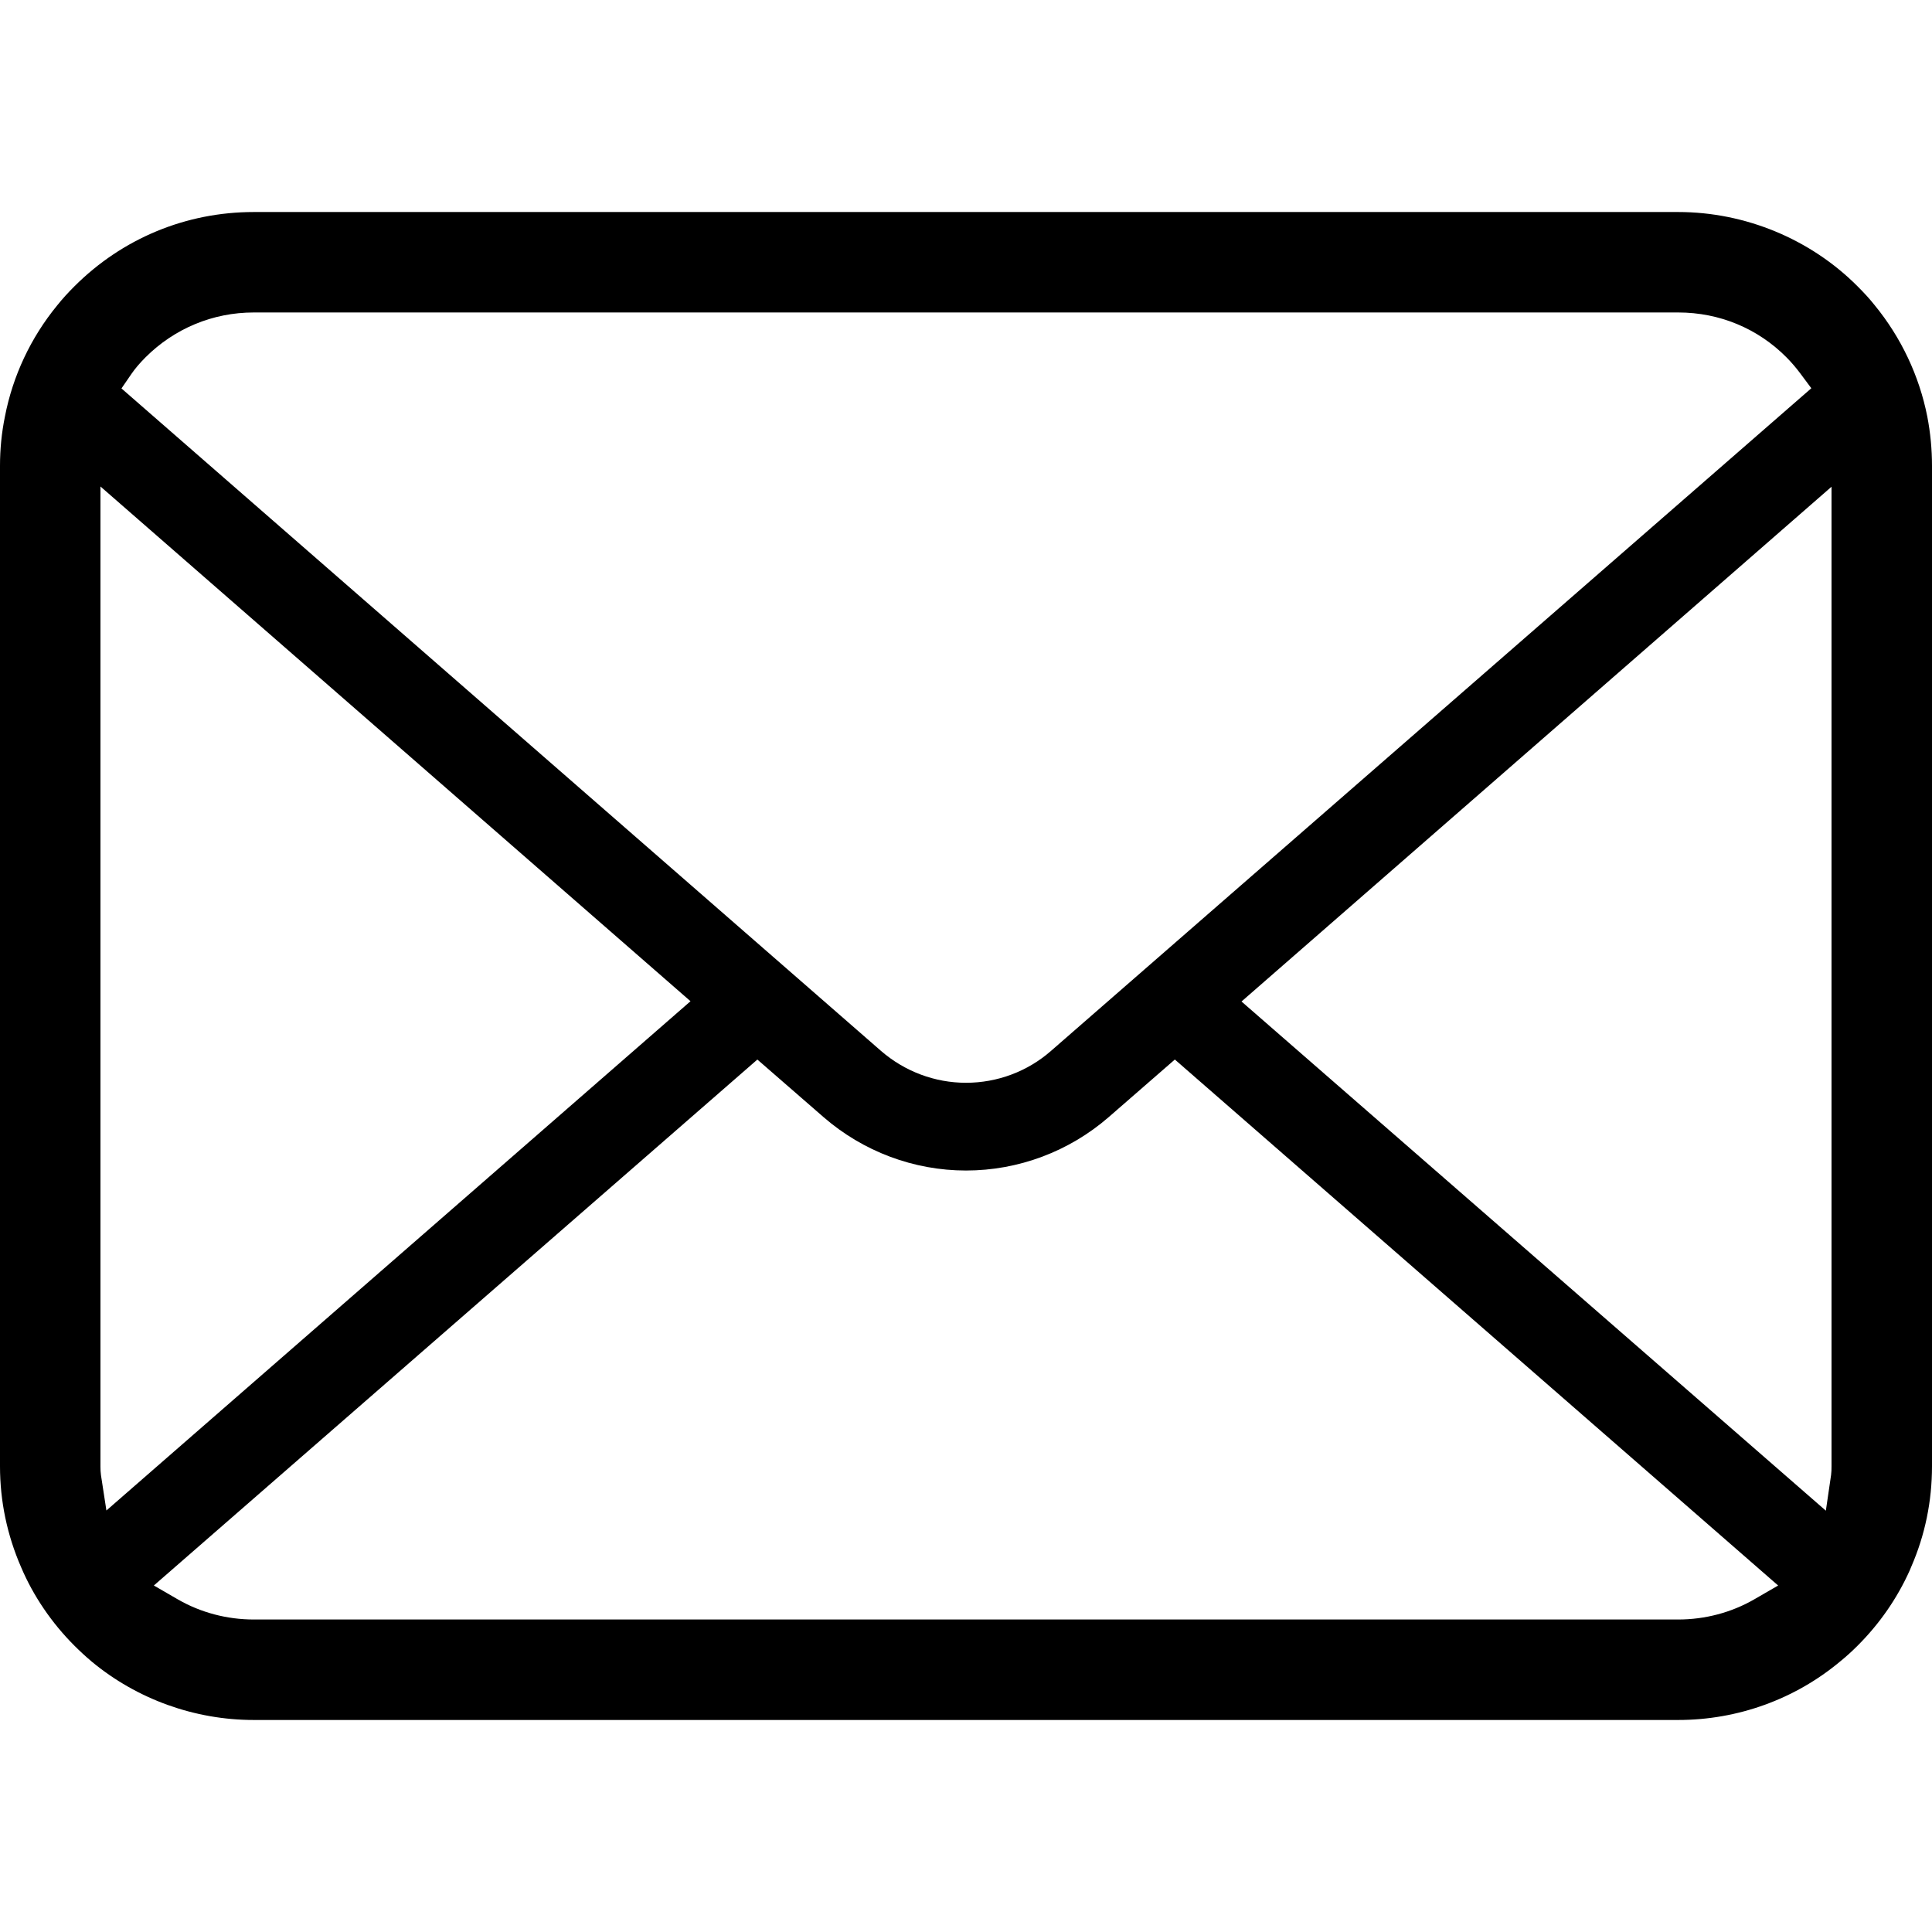
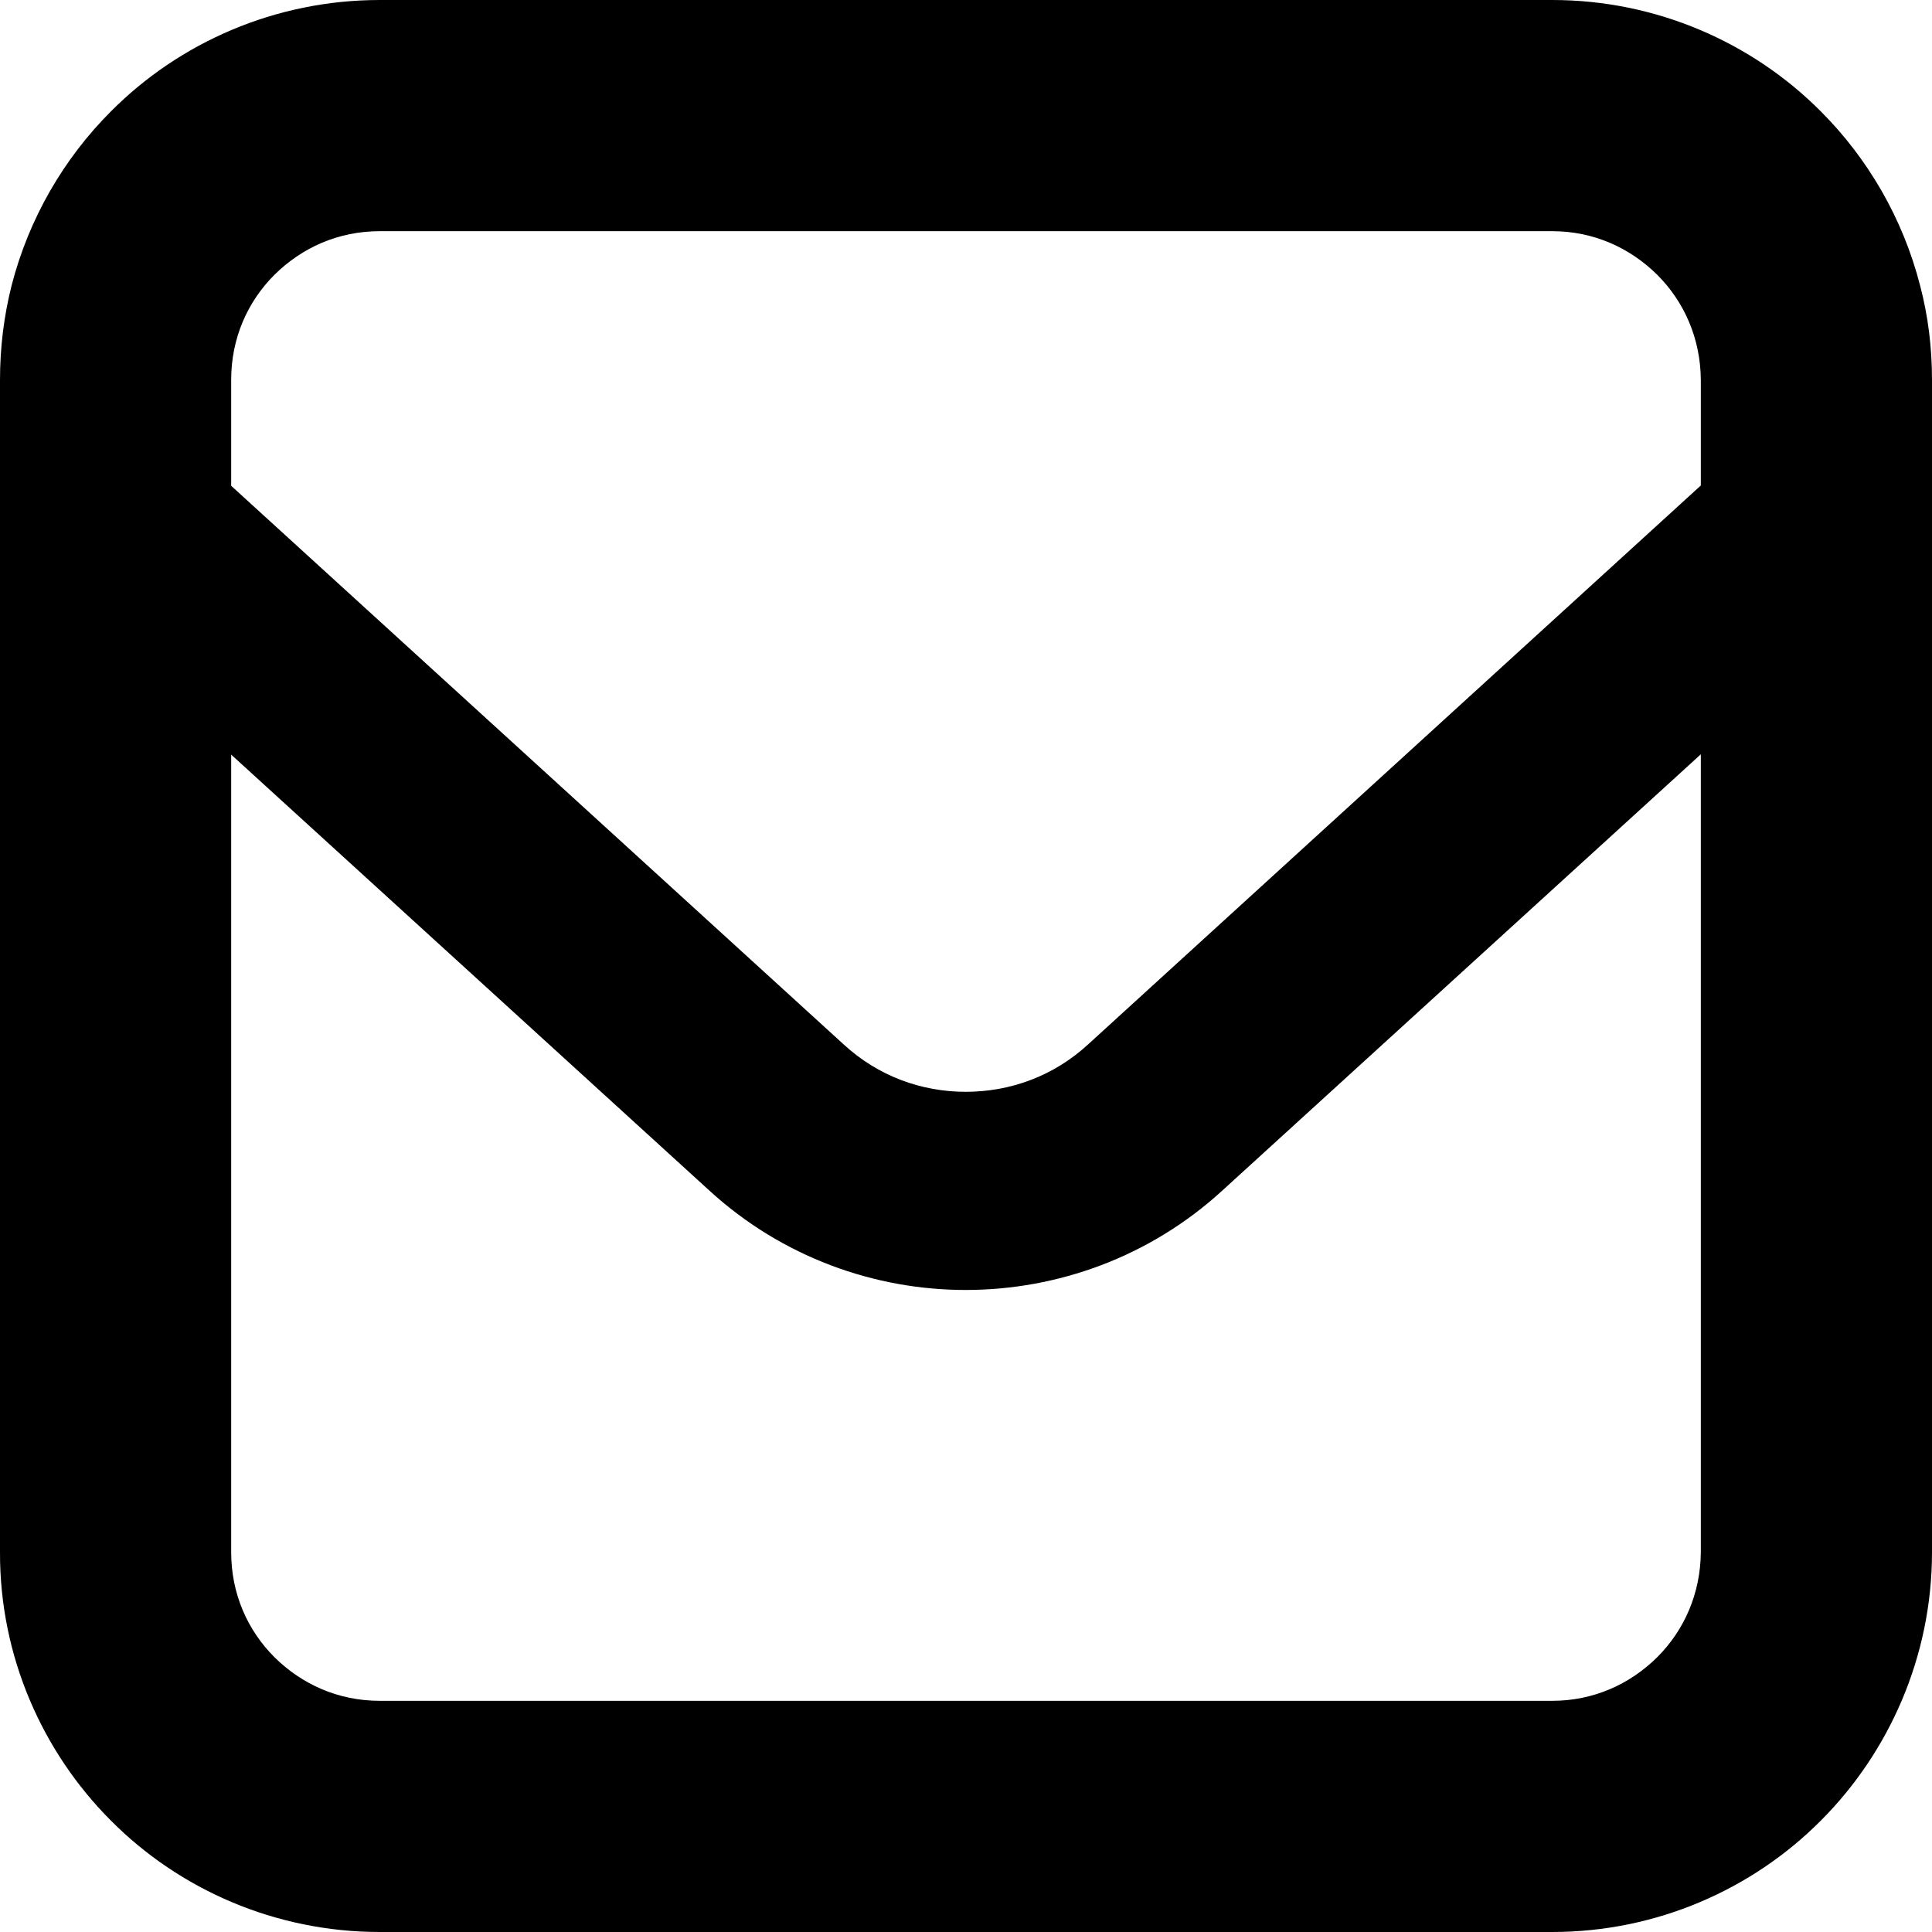
<svg xmlns="http://www.w3.org/2000/svg" version="1.1" id="_x32_" x="0px" y="0px" viewBox="0 0 512 512" style="width: 256px; height: 256px; opacity: 1;" xml:space="preserve">
  <style type="text/css">
	.st0{fill:#4B4B4B;}
</style>
  <g>
-     <path class="st0" d="M510.746,110.361c-2.128-10.754-6.926-20.918-13.926-29.463c-1.422-1.794-2.909-3.39-4.535-5.009   c-12.454-12.52-29.778-19.701-47.531-19.701H67.244c-17.951,0-34.834,7-47.539,19.708c-1.608,1.604-3.099,3.216-4.575,5.067   c-6.97,8.509-11.747,18.659-13.824,29.428C0.438,114.62,0,119.002,0,123.435v265.137c0,9.224,1.874,18.206,5.589,26.745   c3.215,7.583,8.093,14.772,14.112,20.788c1.516,1.509,3.022,2.901,4.63,4.258c12.034,9.966,27.272,15.45,42.913,15.45h377.51   c15.742,0,30.965-5.505,42.967-15.56c1.604-1.298,3.091-2.661,4.578-4.148c5.818-5.812,10.442-12.49,13.766-19.854l0.438-1.05   c3.646-8.377,5.497-17.33,5.497-26.628V123.435C512,119.06,511.578,114.649,510.746,110.361z M34.823,99.104   c0.951-1.392,2.165-2.821,3.714-4.382c7.689-7.685,17.886-11.914,28.706-11.914h377.51c10.915,0,21.115,4.236,28.719,11.929   c1.313,1.327,2.567,2.8,3.661,4.272l2.887,3.88l-201.5,175.616c-6.212,5.446-14.21,8.443-22.523,8.443   c-8.231,0-16.222-2.99-22.508-8.436L32.19,102.939L34.823,99.104z M26.755,390.913c-0.109-0.722-0.134-1.524-0.134-2.341V128.925   l156.37,136.411L28.199,400.297L26.755,390.913z M464.899,423.84c-6.052,3.492-13.022,5.344-20.145,5.344H67.244   c-7.127,0-14.094-1.852-20.142-5.344l-6.328-3.668l159.936-139.379l17.528,15.246c10.514,9.128,23.922,14.16,37.761,14.16   c13.89,0,27.32-5.032,37.827-14.16l17.521-15.253L471.228,420.18L464.899,423.84z M485.372,388.572   c0,0.803-0.015,1.597-0.116,2.304l-1.386,9.472L329.012,265.409l156.36-136.418V388.572z" style="fill: rgb(0, 0, 0);" />
+     <path class="st0" d="M508.854,75.71c-4.547-17.77-13.829-33.701-26.342-46.214C464.393,11.291,439.008,0,411.35,0h-310.7   c-27.744,0-53.128,11.29-71.231,29.496C16.89,42.009,7.624,57.94,3.06,75.71C1.06,83.666,0,92.068,0,100.65v43.41V411.35   c-0.086,27.658,11.299,53.034,29.419,71.154C47.522,500.709,72.906,512,100.65,512h310.7c27.658,0,53.042-11.291,71.162-29.496   C500.632,464.384,512,439.008,512,411.35V143.975V100.65C512,92.068,510.957,83.666,508.854,75.71z M450.735,411.35   c-0.086,10.94-4.376,20.658-11.555,27.829c-7.266,7.18-16.889,11.556-27.83,11.556h-310.7c-11.026,0-20.65-4.376-27.915-11.556   c-7.18-7.171-11.47-16.889-11.47-27.829V199.983l126.82,115.615c19.163,17.504,43.59,26.256,67.829,26.256   c24.325,0,48.752-8.752,67.915-26.256l126.906-115.701V411.35z M450.735,128.658L288.393,276.743   c-9.196,8.487-20.751,12.598-32.478,12.598c-11.641,0-23.196-4.111-32.376-12.598l-162.274-148V100.65   c0-10.94,4.29-20.658,11.47-27.829C80,65.641,89.624,61.265,100.65,61.265h310.7c10.94,0,20.564,4.376,27.83,11.555   c7.179,7.171,11.469,16.889,11.555,27.829V128.658z" style="fill: rgb(0, 0, 0);" />
  </g>
</svg>
